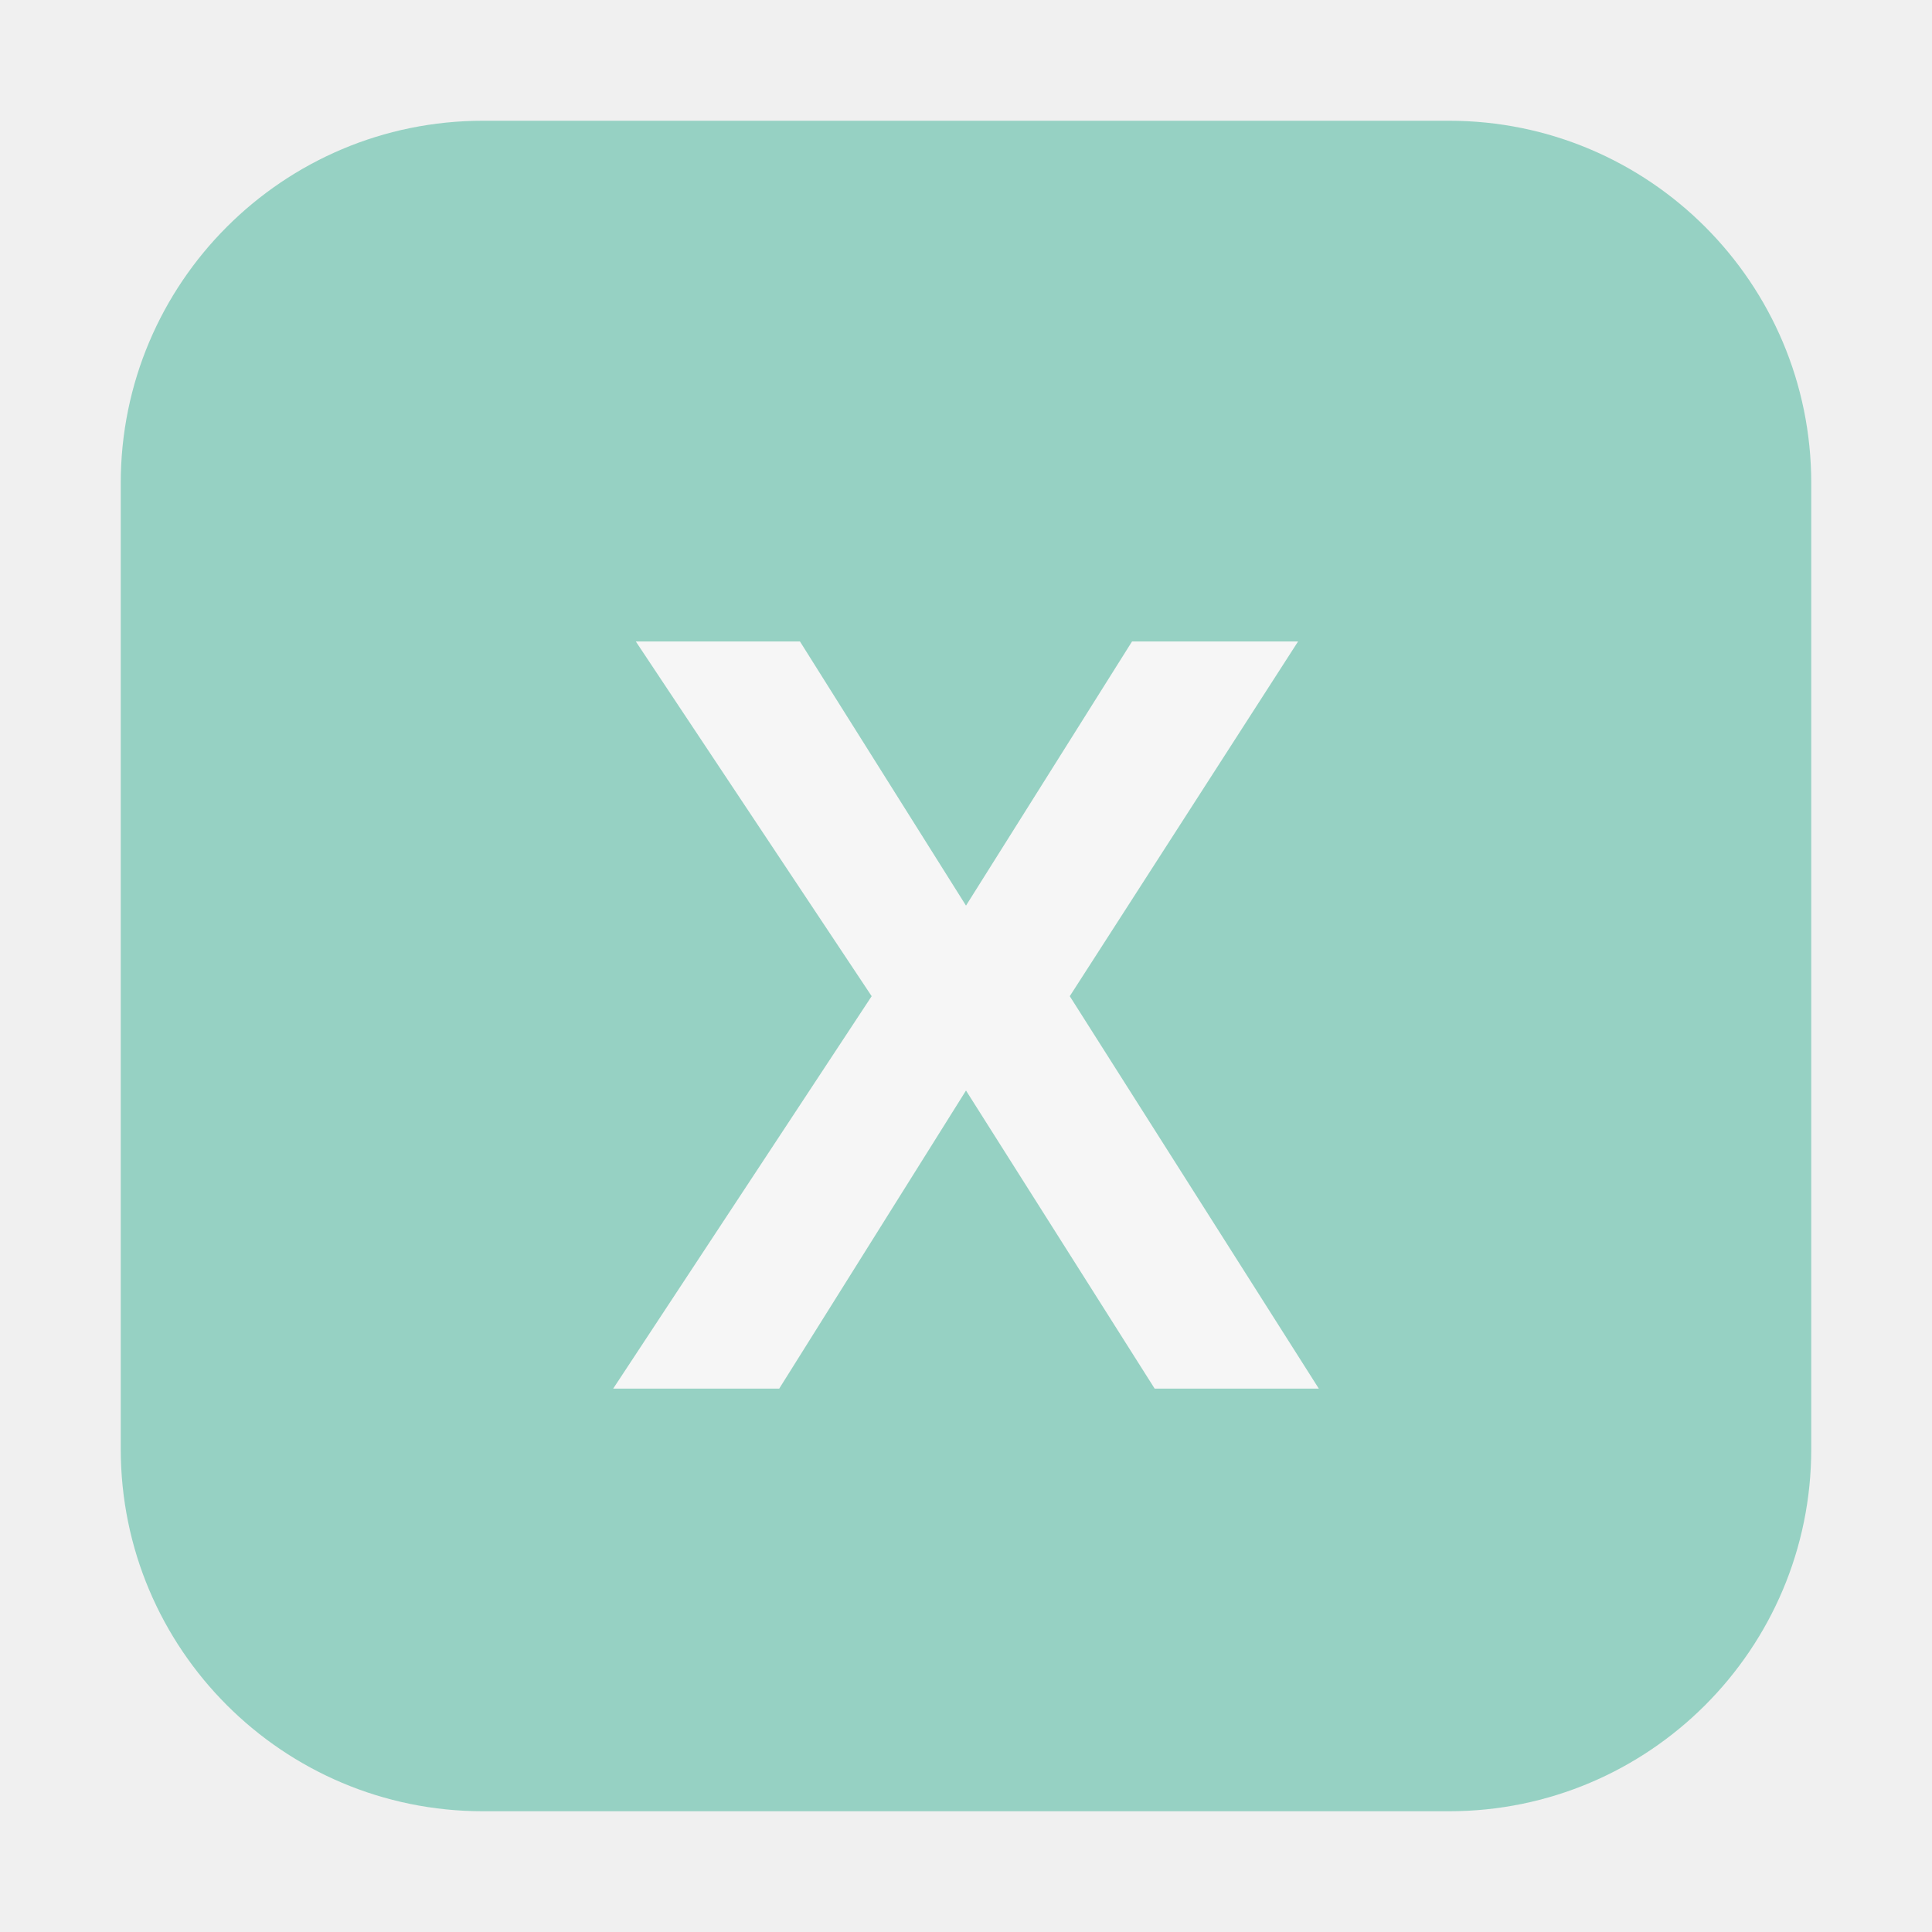
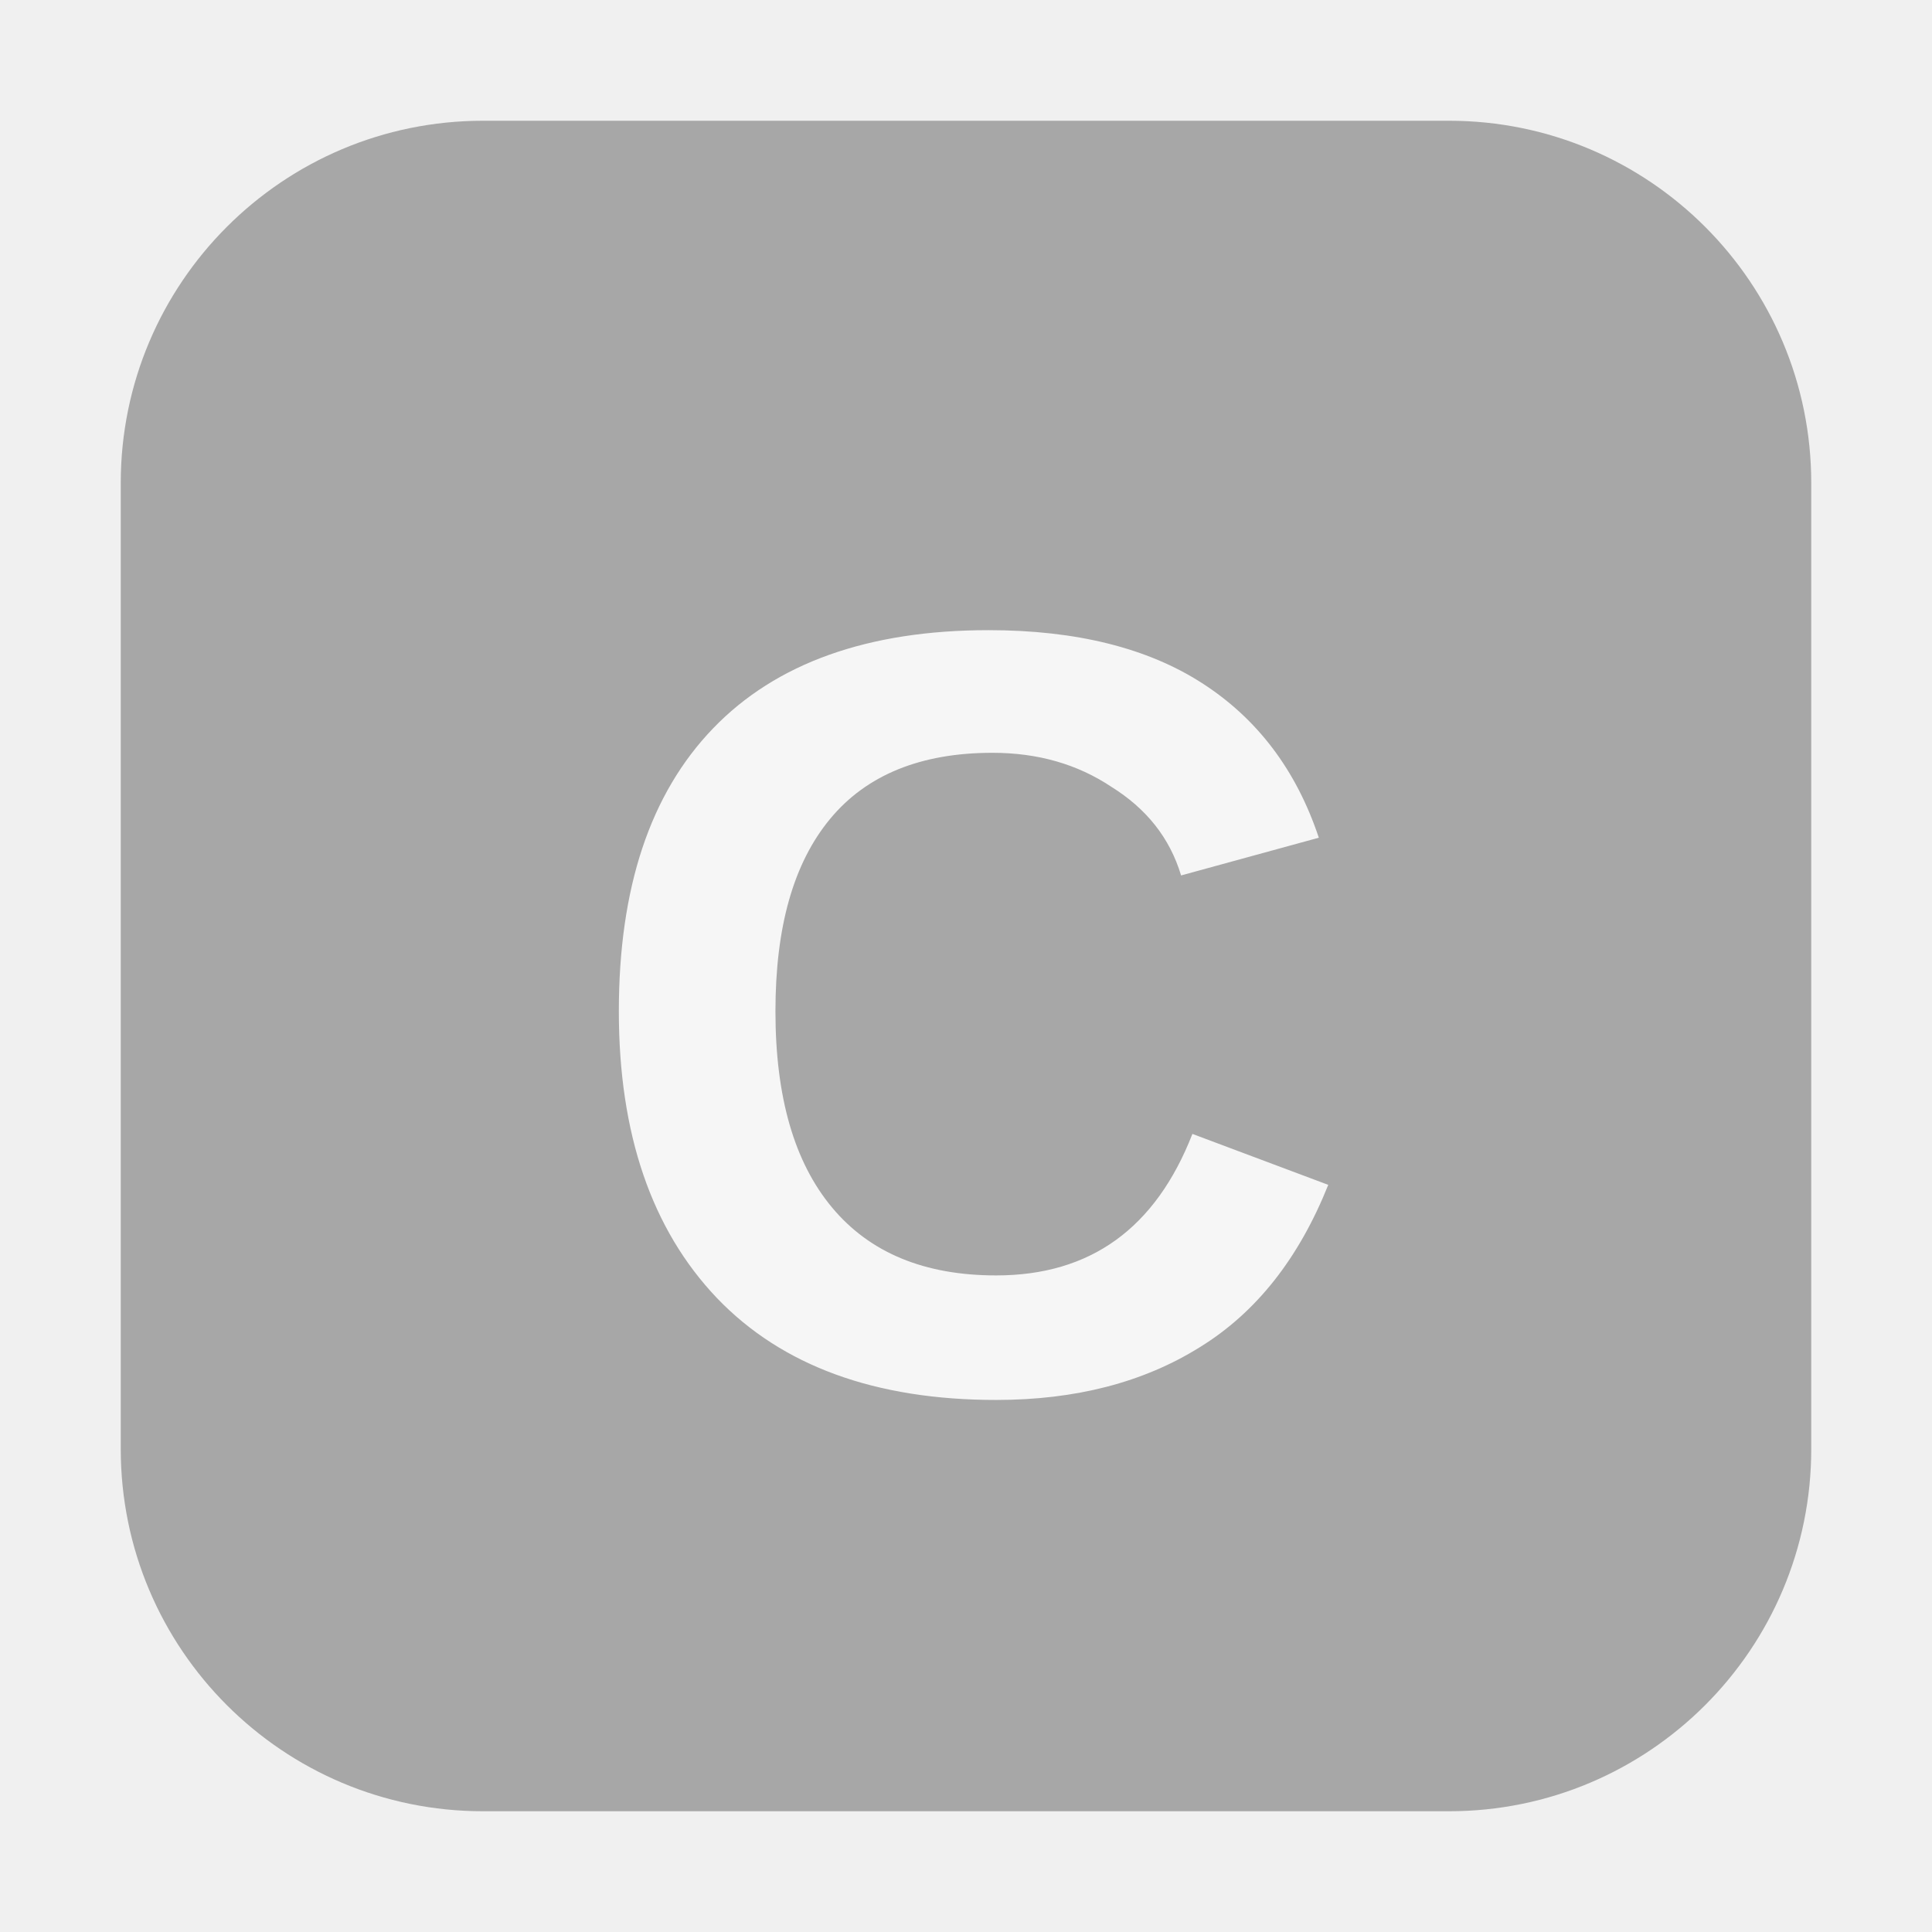
<svg xmlns="http://www.w3.org/2000/svg" width="16" height="16" viewBox="0 0 16 16">
  <g opacity="0.4">
-     <rect x="1" y="1" width="14" height="14" rx="3" fill="#10A37F" />
-     <text x="8" y="11.5" text-anchor="middle" font-family="Arial, sans-serif" font-size="9" font-weight="bold" fill="#fff">X</text>
+     <rect x="1" y="1" width="14" height="14" rx="3" fill="#3A3A3A" />
+     <text x="8" y="11.5" text-anchor="middle" font-family="Arial, sans-serif" font-size="9" font-weight="bold" fill="#FFFFFF">C</text>
  </g>
</svg>
